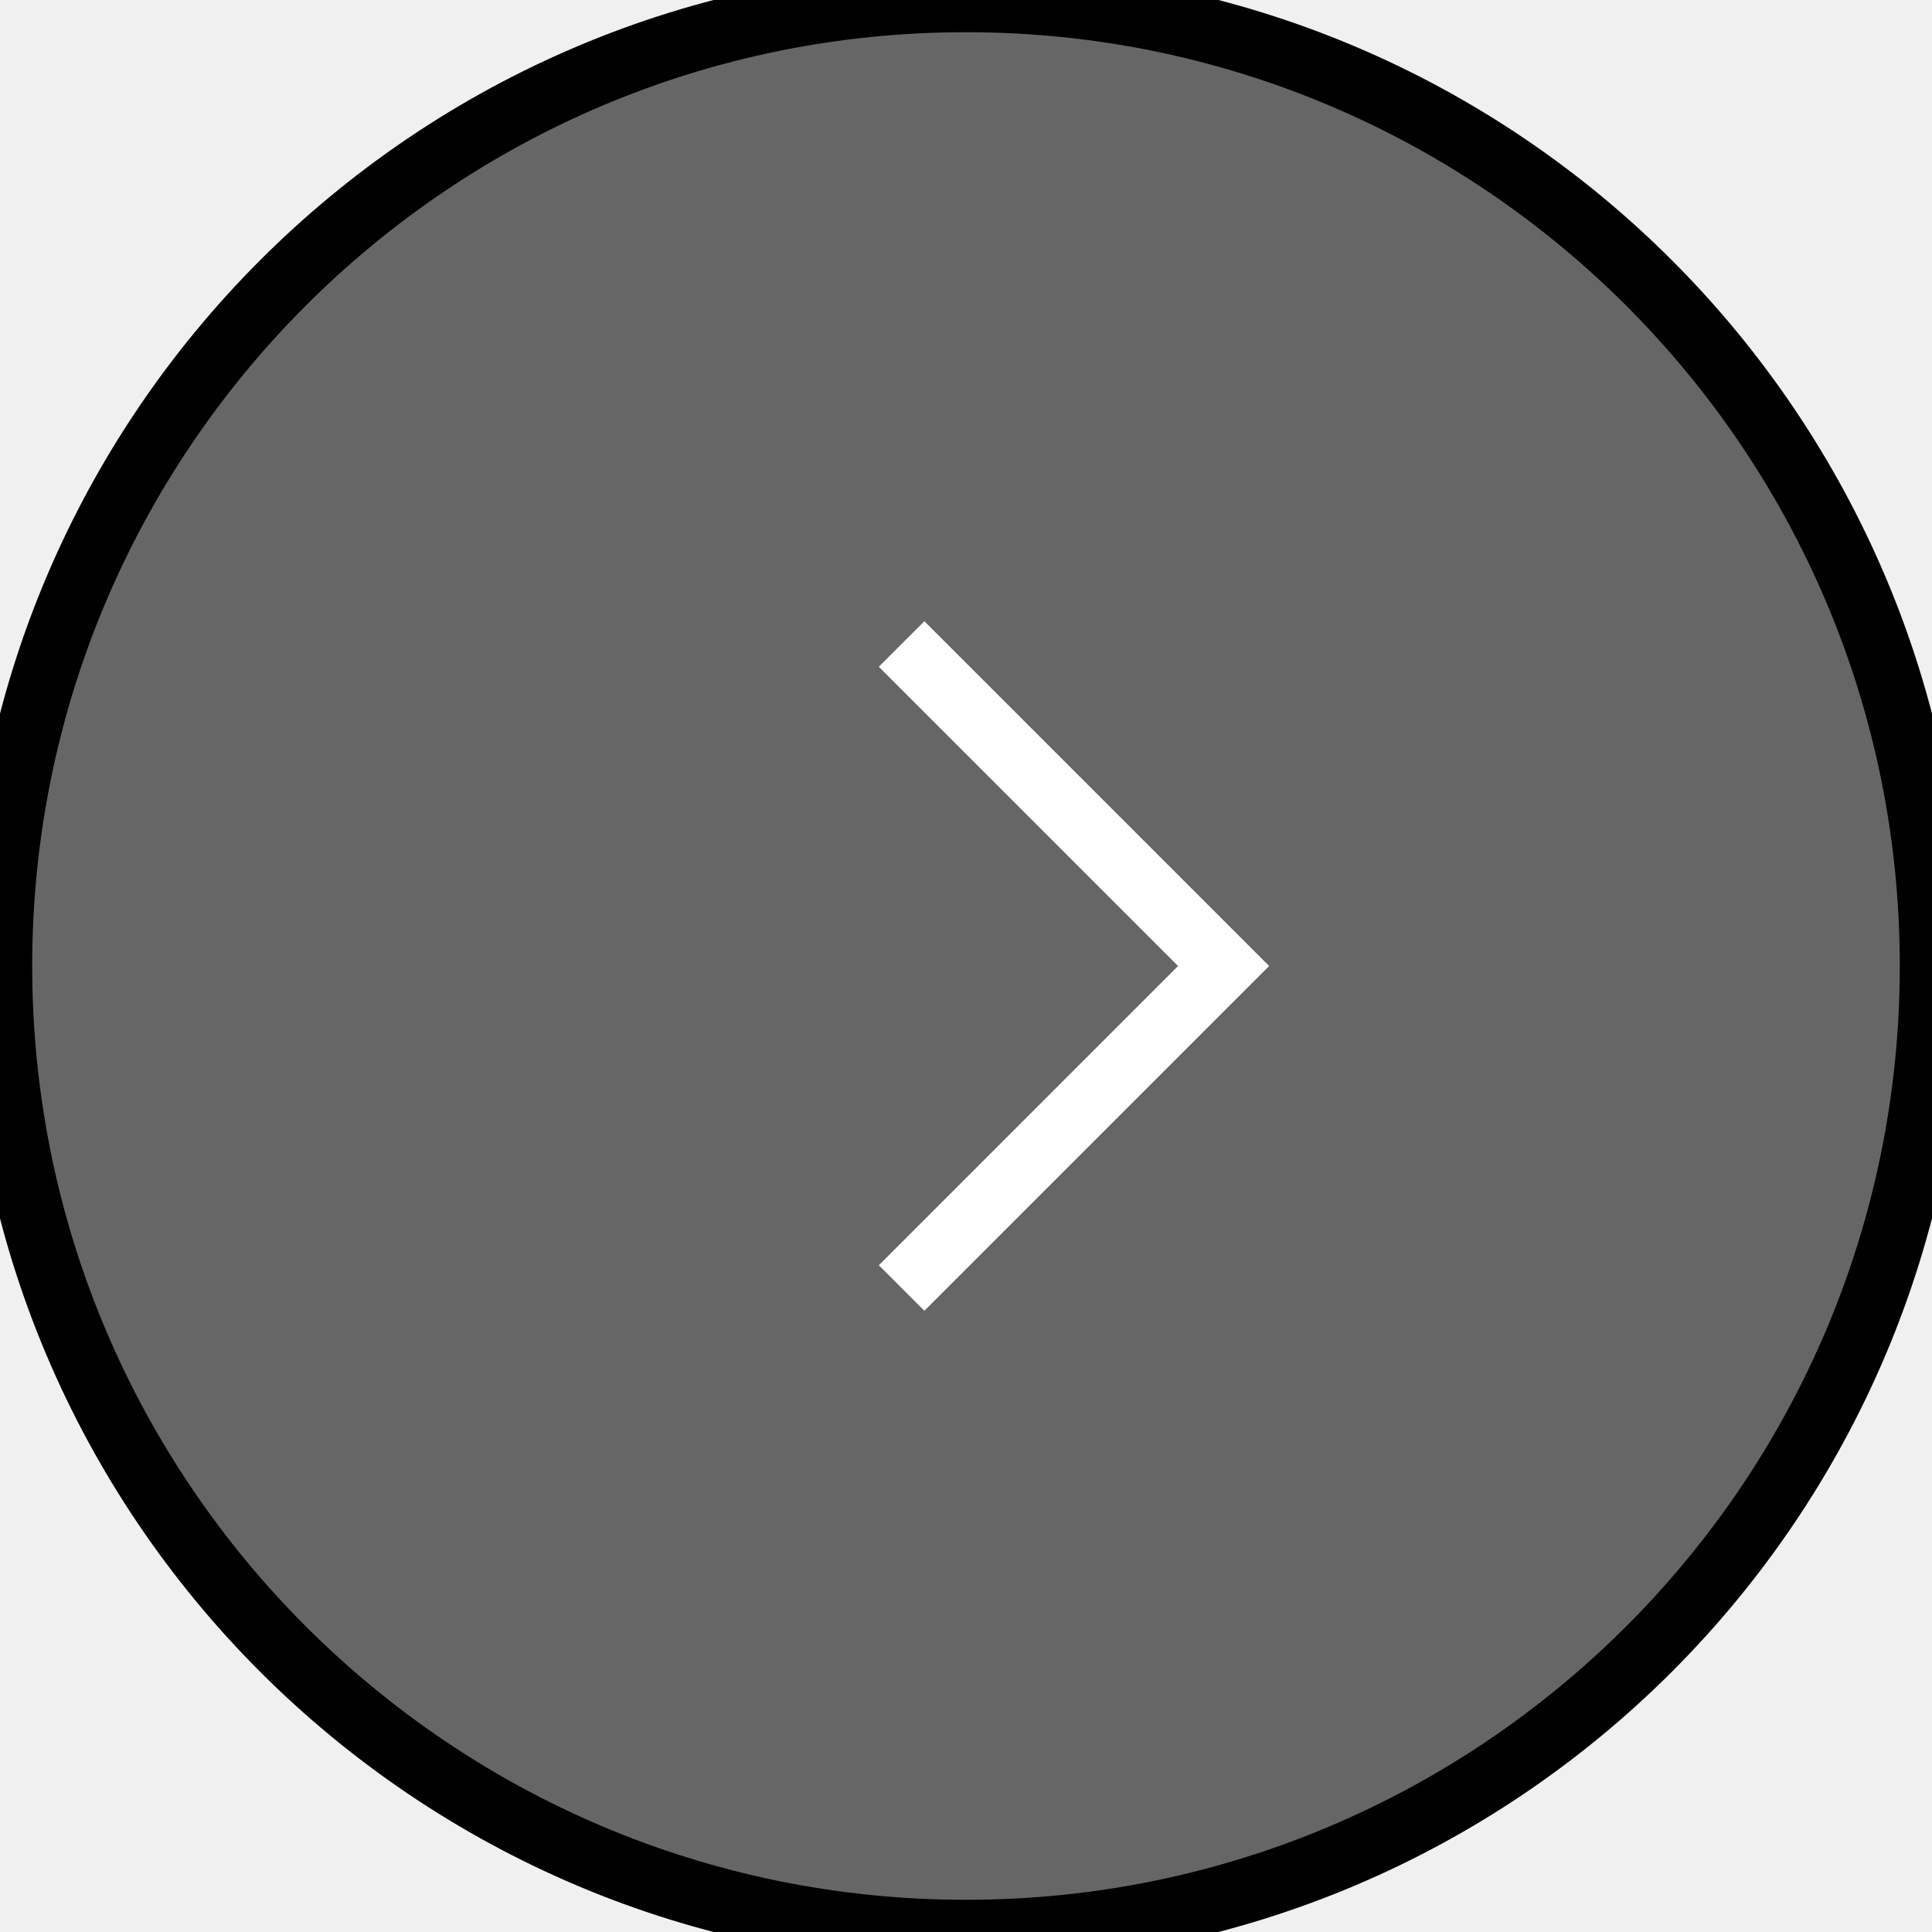
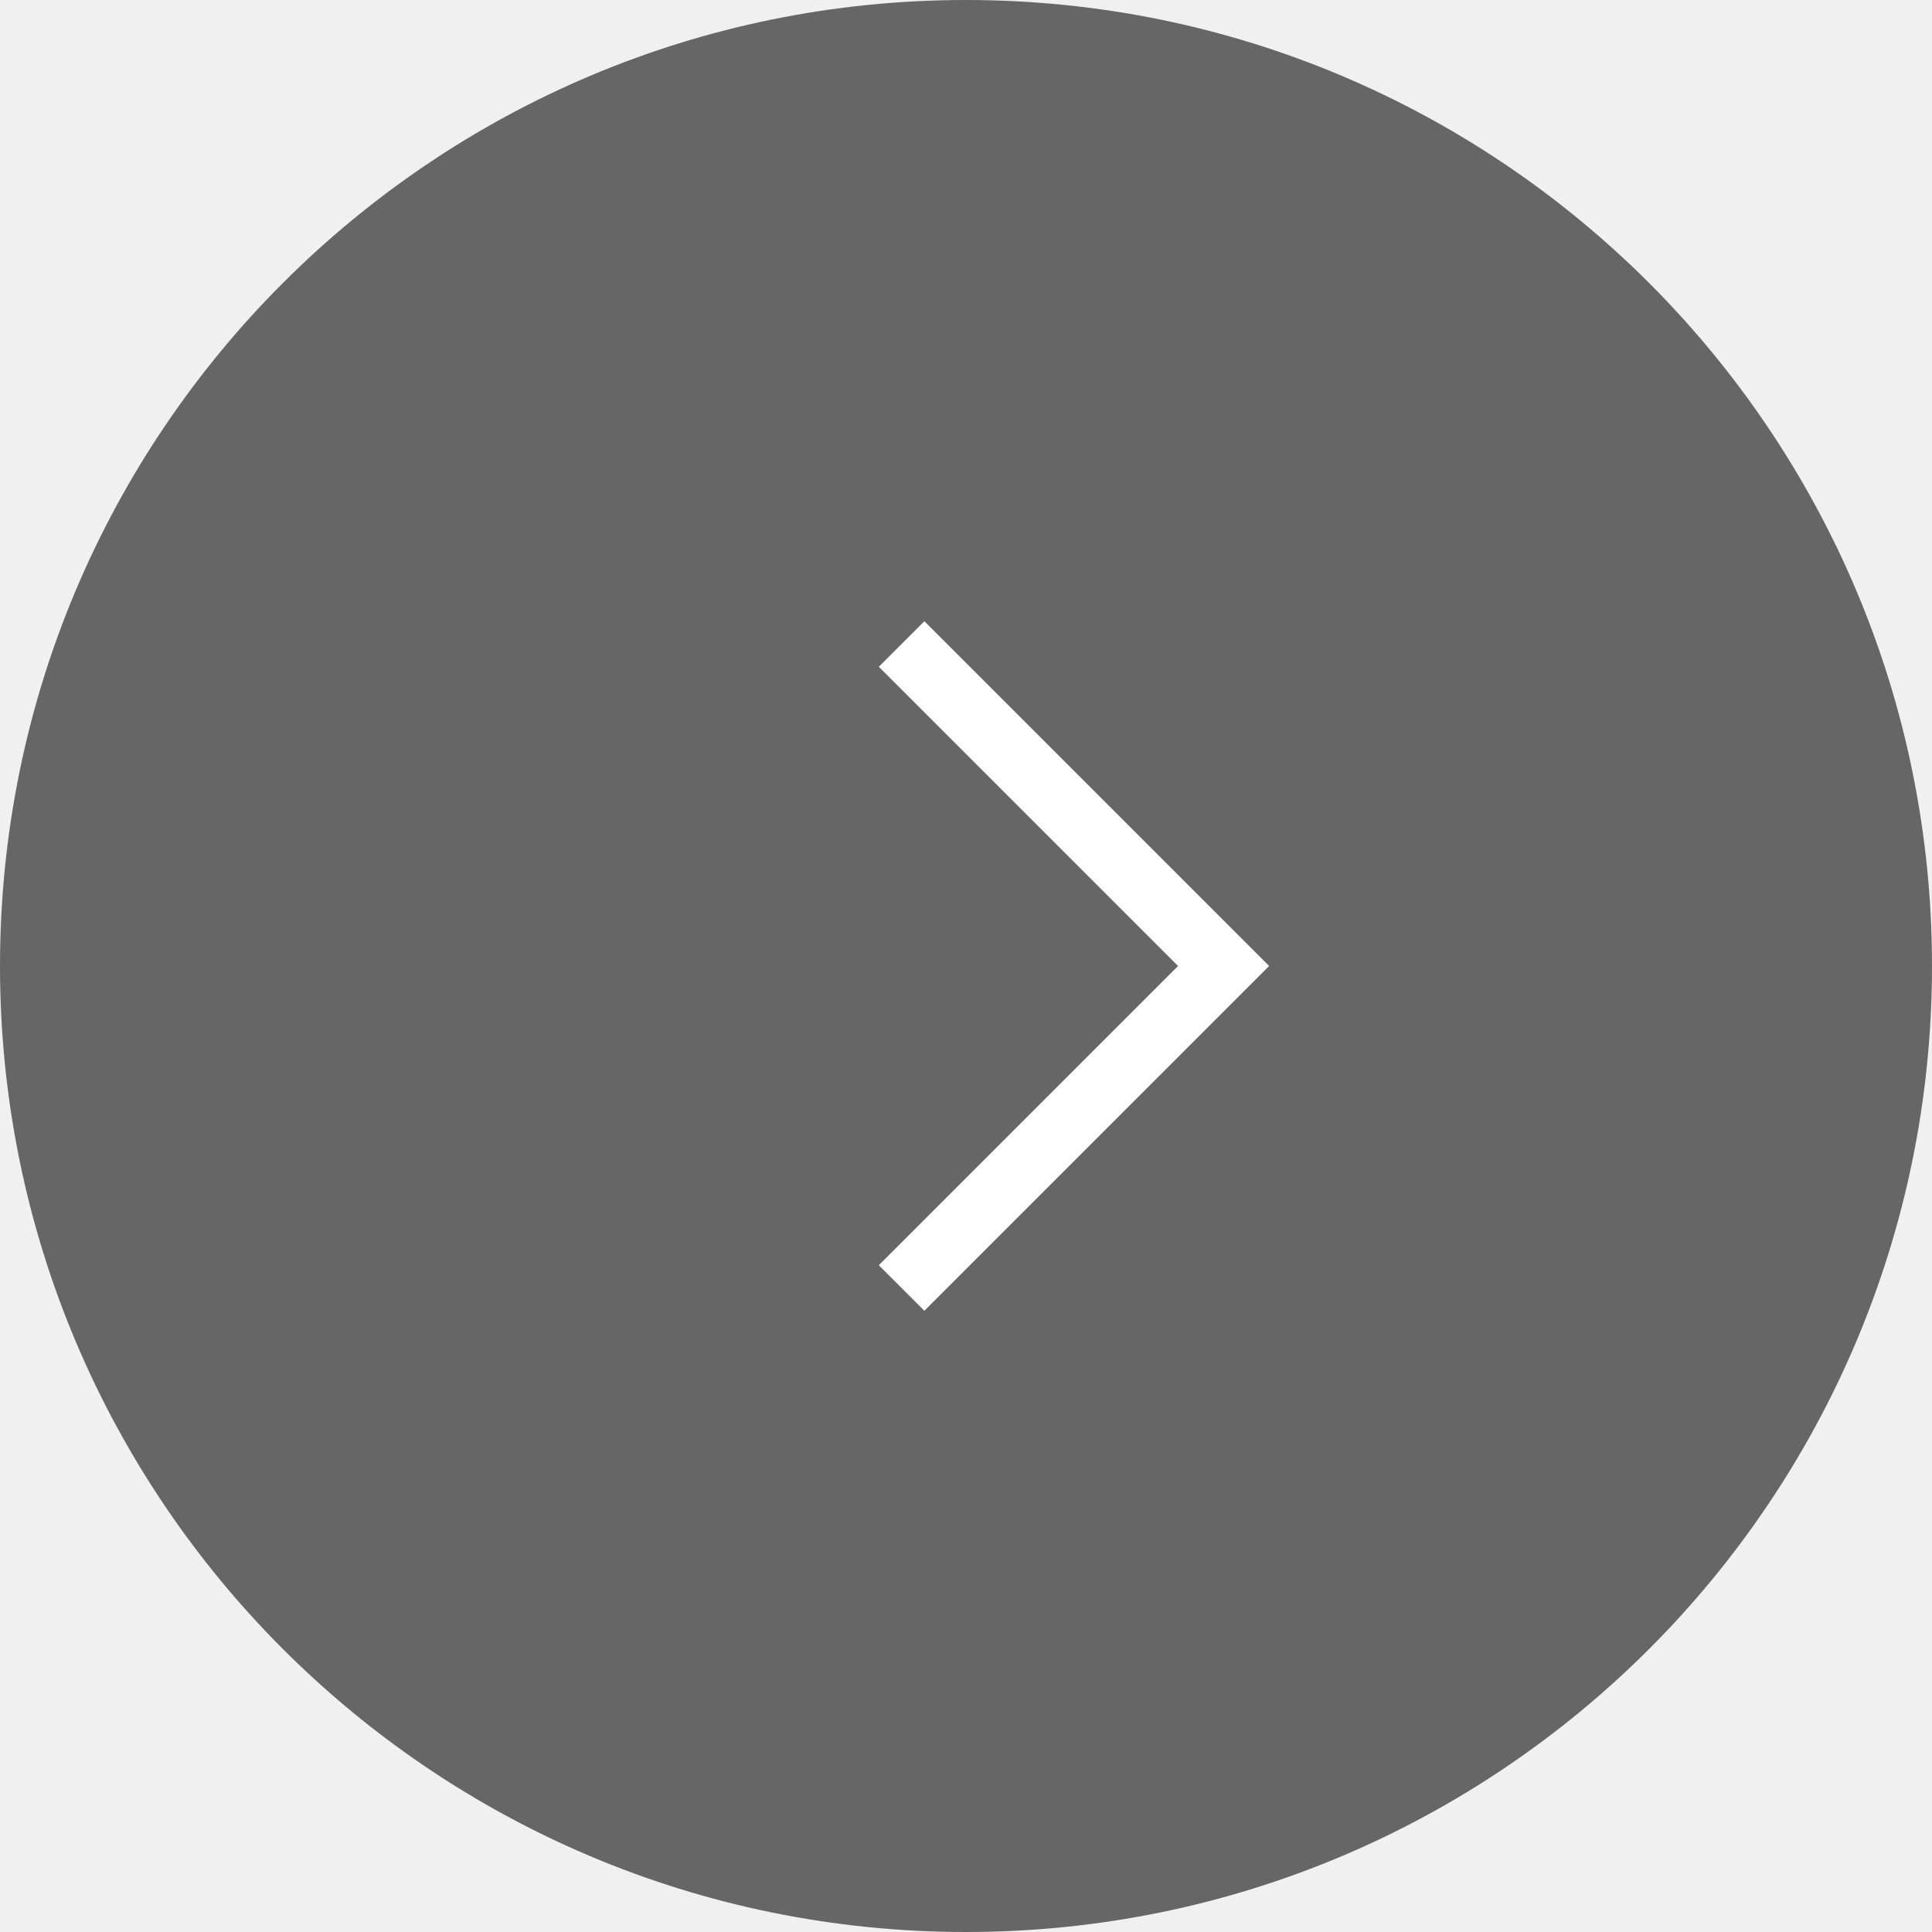
<svg xmlns="http://www.w3.org/2000/svg" width="30" height="30" viewBox="0 0 30 30" fill="none">
  <path d="M15 30C23.284 30 30 23.284 30 15C30 6.716 23.284 -1.01779e-06 15 -6.55671e-07C6.716 -2.93554e-07 2.93554e-07 6.716 6.55671e-07 15C1.01779e-06 23.284 6.716 30 15 30Z" fill="#666666" />
-   <path d="M15 30C23.284 30 30 23.284 30 15C30 6.716 23.284 -1.01779e-06 15 -6.55671e-07C6.716 -2.93554e-07 2.93554e-07 6.716 6.55671e-07 15C1.01779e-06 23.284 6.716 30 15 30Z" stroke="black" />
  <path d="M14 20L19 15L14 10" stroke="white" />
</svg>
